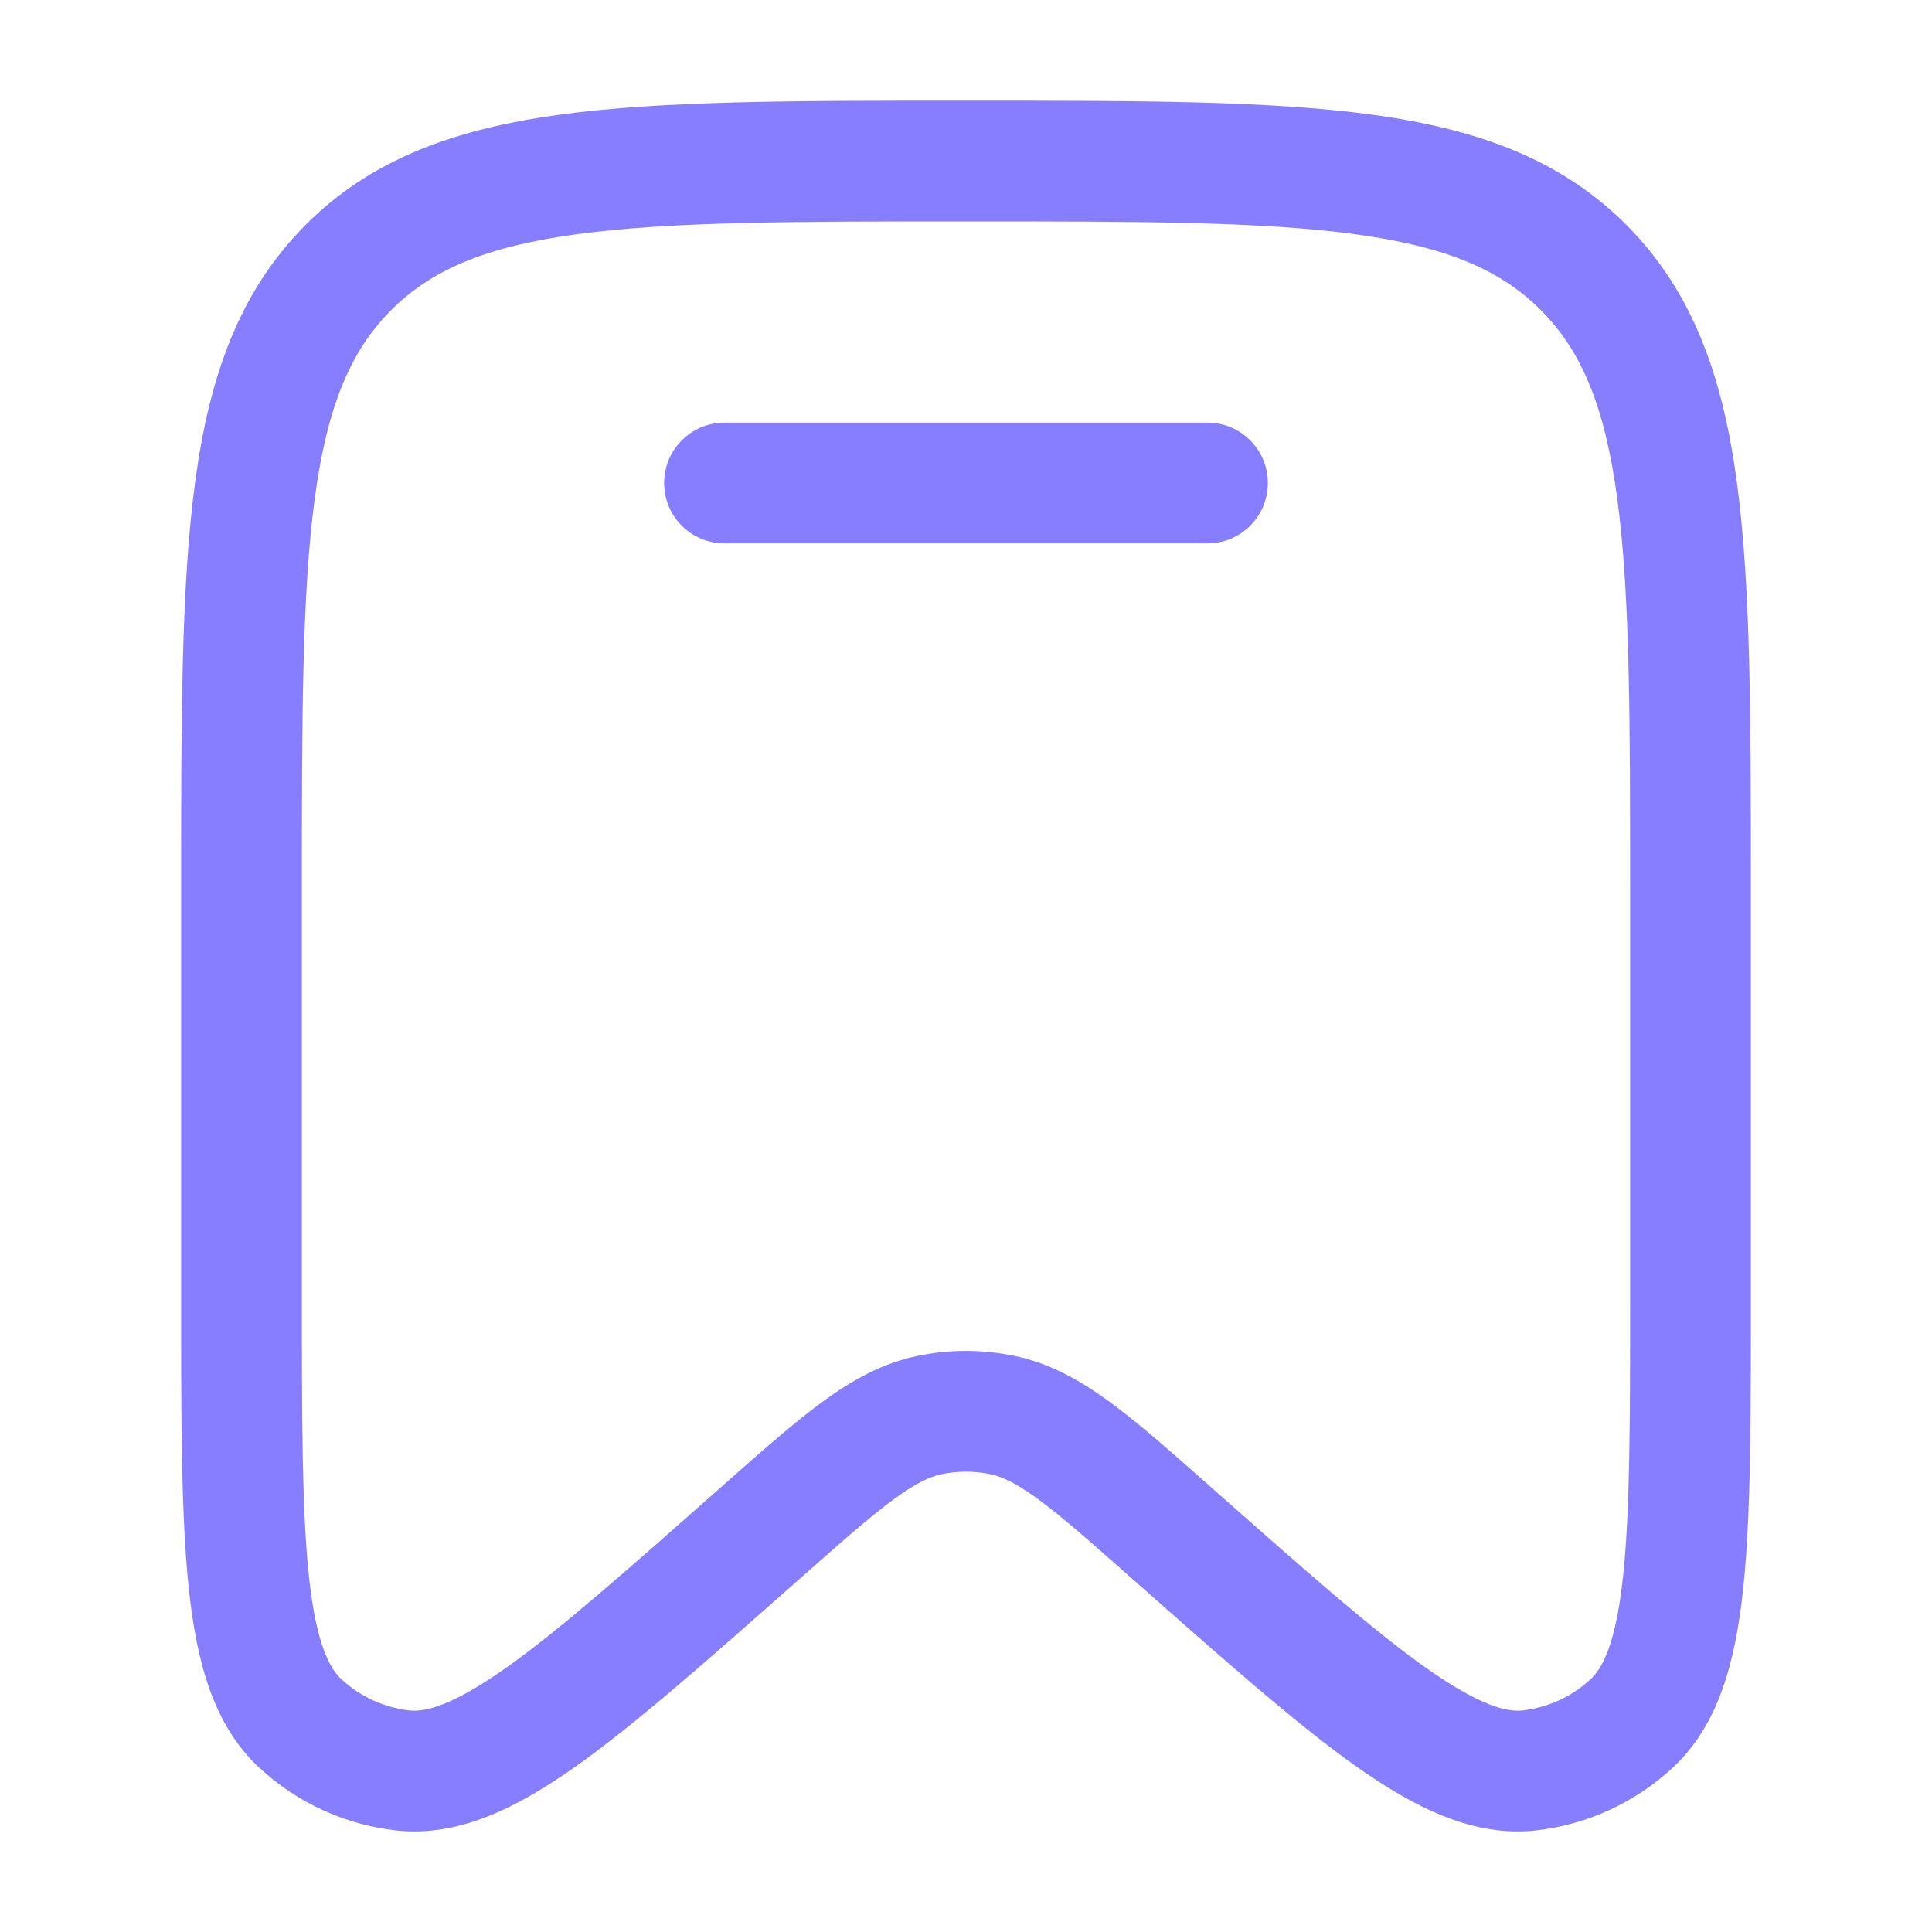
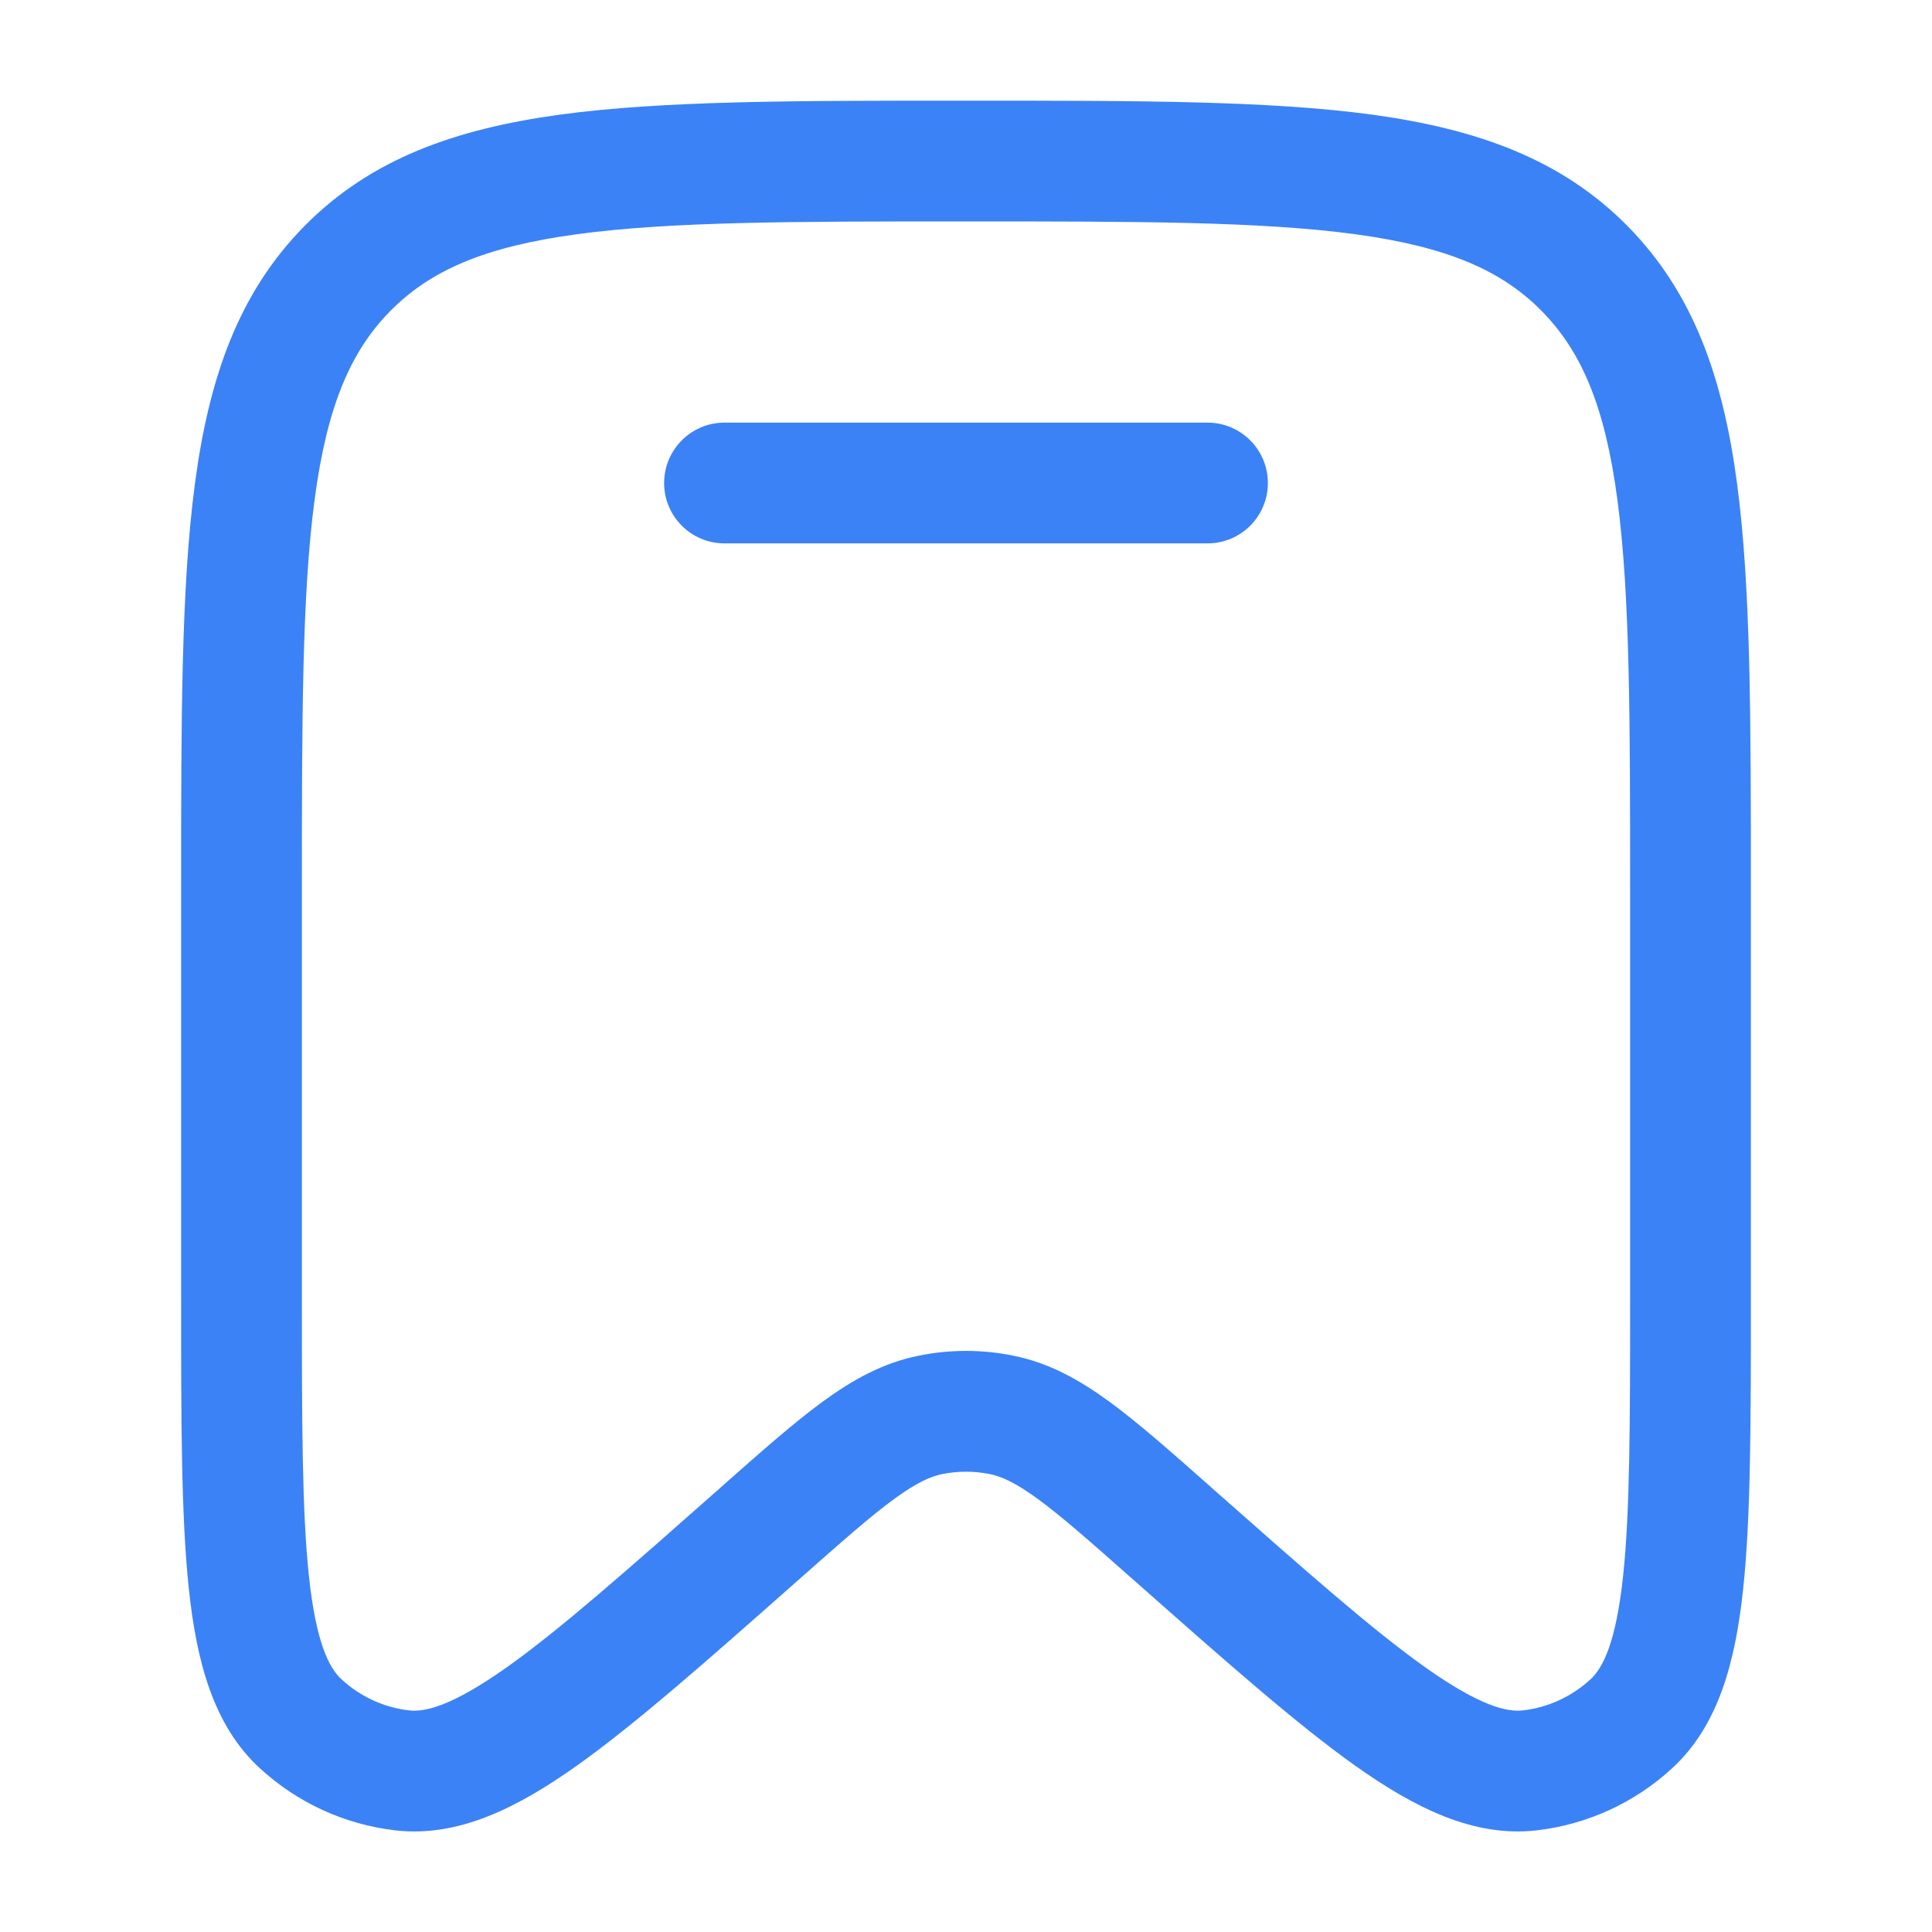
<svg xmlns="http://www.w3.org/2000/svg" width="20" height="20" viewBox="0 0 20 20" fill="none">
-   <path d="M7.5 4.375C7.155 4.375 6.875 4.655 6.875 5C6.875 5.346 7.155 5.625 7.5 5.625H12.5C12.845 5.625 13.125 5.346 13.125 5C13.125 4.655 12.845 4.375 12.5 4.375H7.5Z" fill="#877EFF" />
-   <path fill-rule="evenodd" clip-rule="evenodd" d="M9.952 1.042C8.225 1.042 6.864 1.042 5.801 1.186C4.709 1.335 3.838 1.646 3.154 2.338C2.471 3.029 2.164 3.906 2.018 5.006C1.875 6.08 1.875 7.454 1.875 9.201V13.45C1.875 14.706 1.875 15.7 1.955 16.449C2.034 17.189 2.204 17.857 2.688 18.303C3.077 18.662 3.568 18.887 4.093 18.948C4.749 19.023 5.362 18.709 5.966 18.282C6.576 17.849 7.317 17.194 8.252 16.367L8.283 16.34C8.716 15.957 9.009 15.698 9.254 15.519C9.491 15.346 9.635 15.283 9.757 15.259C9.917 15.227 10.083 15.227 10.243 15.259C10.365 15.283 10.509 15.346 10.746 15.519C10.991 15.698 11.284 15.957 11.717 16.34L11.748 16.367C12.683 17.194 13.424 17.849 14.034 18.282C14.638 18.709 15.251 19.023 15.907 18.948C16.432 18.887 16.923 18.662 17.312 18.303C17.796 17.857 17.966 17.189 18.045 16.449C18.125 15.7 18.125 14.706 18.125 13.45V9.201C18.125 7.454 18.125 6.08 17.982 5.006C17.836 3.906 17.529 3.029 16.846 2.338C16.162 1.646 15.291 1.335 14.199 1.186C13.136 1.042 11.775 1.042 10.048 1.042H9.952ZM4.043 3.217C4.457 2.798 5.019 2.554 5.969 2.425C6.939 2.293 8.214 2.292 10 2.292C11.786 2.292 13.061 2.293 14.031 2.425C14.981 2.554 15.543 2.798 15.957 3.217C16.372 3.636 16.615 4.207 16.743 5.171C16.874 6.153 16.875 7.444 16.875 9.248V13.409C16.875 14.715 16.874 15.642 16.802 16.317C16.728 17.008 16.592 17.267 16.465 17.384C16.27 17.564 16.025 17.676 15.765 17.706C15.598 17.725 15.32 17.66 14.757 17.262C14.208 16.873 13.518 16.263 12.546 15.404L12.524 15.384C12.118 15.025 11.781 14.727 11.484 14.51C11.173 14.283 10.859 14.108 10.49 14.034C10.166 13.968 9.834 13.968 9.51 14.034C9.141 14.108 8.827 14.283 8.516 14.51C8.219 14.727 7.882 15.025 7.476 15.384L7.454 15.404C6.482 16.263 5.792 16.873 5.243 17.262C4.68 17.66 4.402 17.725 4.235 17.706C3.975 17.676 3.73 17.564 3.535 17.384C3.408 17.267 3.272 17.008 3.198 16.317C3.126 15.642 3.125 14.715 3.125 13.409V9.248C3.125 7.444 3.126 6.153 3.257 5.171C3.385 4.207 3.628 3.636 4.043 3.217Z" fill="#877EFF" />
+   <path d="M7.5 4.375C7.155 4.375 6.875 4.655 6.875 5C6.875 5.346 7.155 5.625 7.5 5.625H12.5C12.845 5.625 13.125 5.346 13.125 5C13.125 4.655 12.845 4.375 12.5 4.375H7.5Z" fill="#3B82F6" />
+   <path fill-rule="evenodd" clip-rule="evenodd" d="M9.952 1.042C8.225 1.042 6.864 1.042 5.801 1.186C4.709 1.335 3.838 1.646 3.154 2.338C2.471 3.029 2.164 3.906 2.018 5.006C1.875 6.08 1.875 7.454 1.875 9.201V13.45C1.875 14.706 1.875 15.7 1.955 16.449C2.034 17.189 2.204 17.857 2.688 18.303C3.077 18.662 3.568 18.887 4.093 18.948C4.749 19.023 5.362 18.709 5.966 18.282C6.576 17.849 7.317 17.194 8.252 16.367L8.283 16.34C8.716 15.957 9.009 15.698 9.254 15.519C9.491 15.346 9.635 15.283 9.757 15.259C9.917 15.227 10.083 15.227 10.243 15.259C10.365 15.283 10.509 15.346 10.746 15.519C10.991 15.698 11.284 15.957 11.717 16.34L11.748 16.367C12.683 17.194 13.424 17.849 14.034 18.282C14.638 18.709 15.251 19.023 15.907 18.948C16.432 18.887 16.923 18.662 17.312 18.303C17.796 17.857 17.966 17.189 18.045 16.449C18.125 15.7 18.125 14.706 18.125 13.45V9.201C18.125 7.454 18.125 6.08 17.982 5.006C17.836 3.906 17.529 3.029 16.846 2.338C16.162 1.646 15.291 1.335 14.199 1.186C13.136 1.042 11.775 1.042 10.048 1.042H9.952ZM4.043 3.217C4.457 2.798 5.019 2.554 5.969 2.425C6.939 2.293 8.214 2.292 10 2.292C11.786 2.292 13.061 2.293 14.031 2.425C14.981 2.554 15.543 2.798 15.957 3.217C16.372 3.636 16.615 4.207 16.743 5.171C16.874 6.153 16.875 7.444 16.875 9.248V13.409C16.875 14.715 16.874 15.642 16.802 16.317C16.728 17.008 16.592 17.267 16.465 17.384C16.27 17.564 16.025 17.676 15.765 17.706C15.598 17.725 15.32 17.66 14.757 17.262C14.208 16.873 13.518 16.263 12.546 15.404L12.524 15.384C12.118 15.025 11.781 14.727 11.484 14.51C11.173 14.283 10.859 14.108 10.49 14.034C10.166 13.968 9.834 13.968 9.51 14.034C9.141 14.108 8.827 14.283 8.516 14.51C8.219 14.727 7.882 15.025 7.476 15.384L7.454 15.404C6.482 16.263 5.792 16.873 5.243 17.262C4.68 17.66 4.402 17.725 4.235 17.706C3.975 17.676 3.73 17.564 3.535 17.384C3.408 17.267 3.272 17.008 3.198 16.317C3.126 15.642 3.125 14.715 3.125 13.409V9.248C3.125 7.444 3.126 6.153 3.257 5.171C3.385 4.207 3.628 3.636 4.043 3.217Z" fill="#3B82F6" />
</svg>
